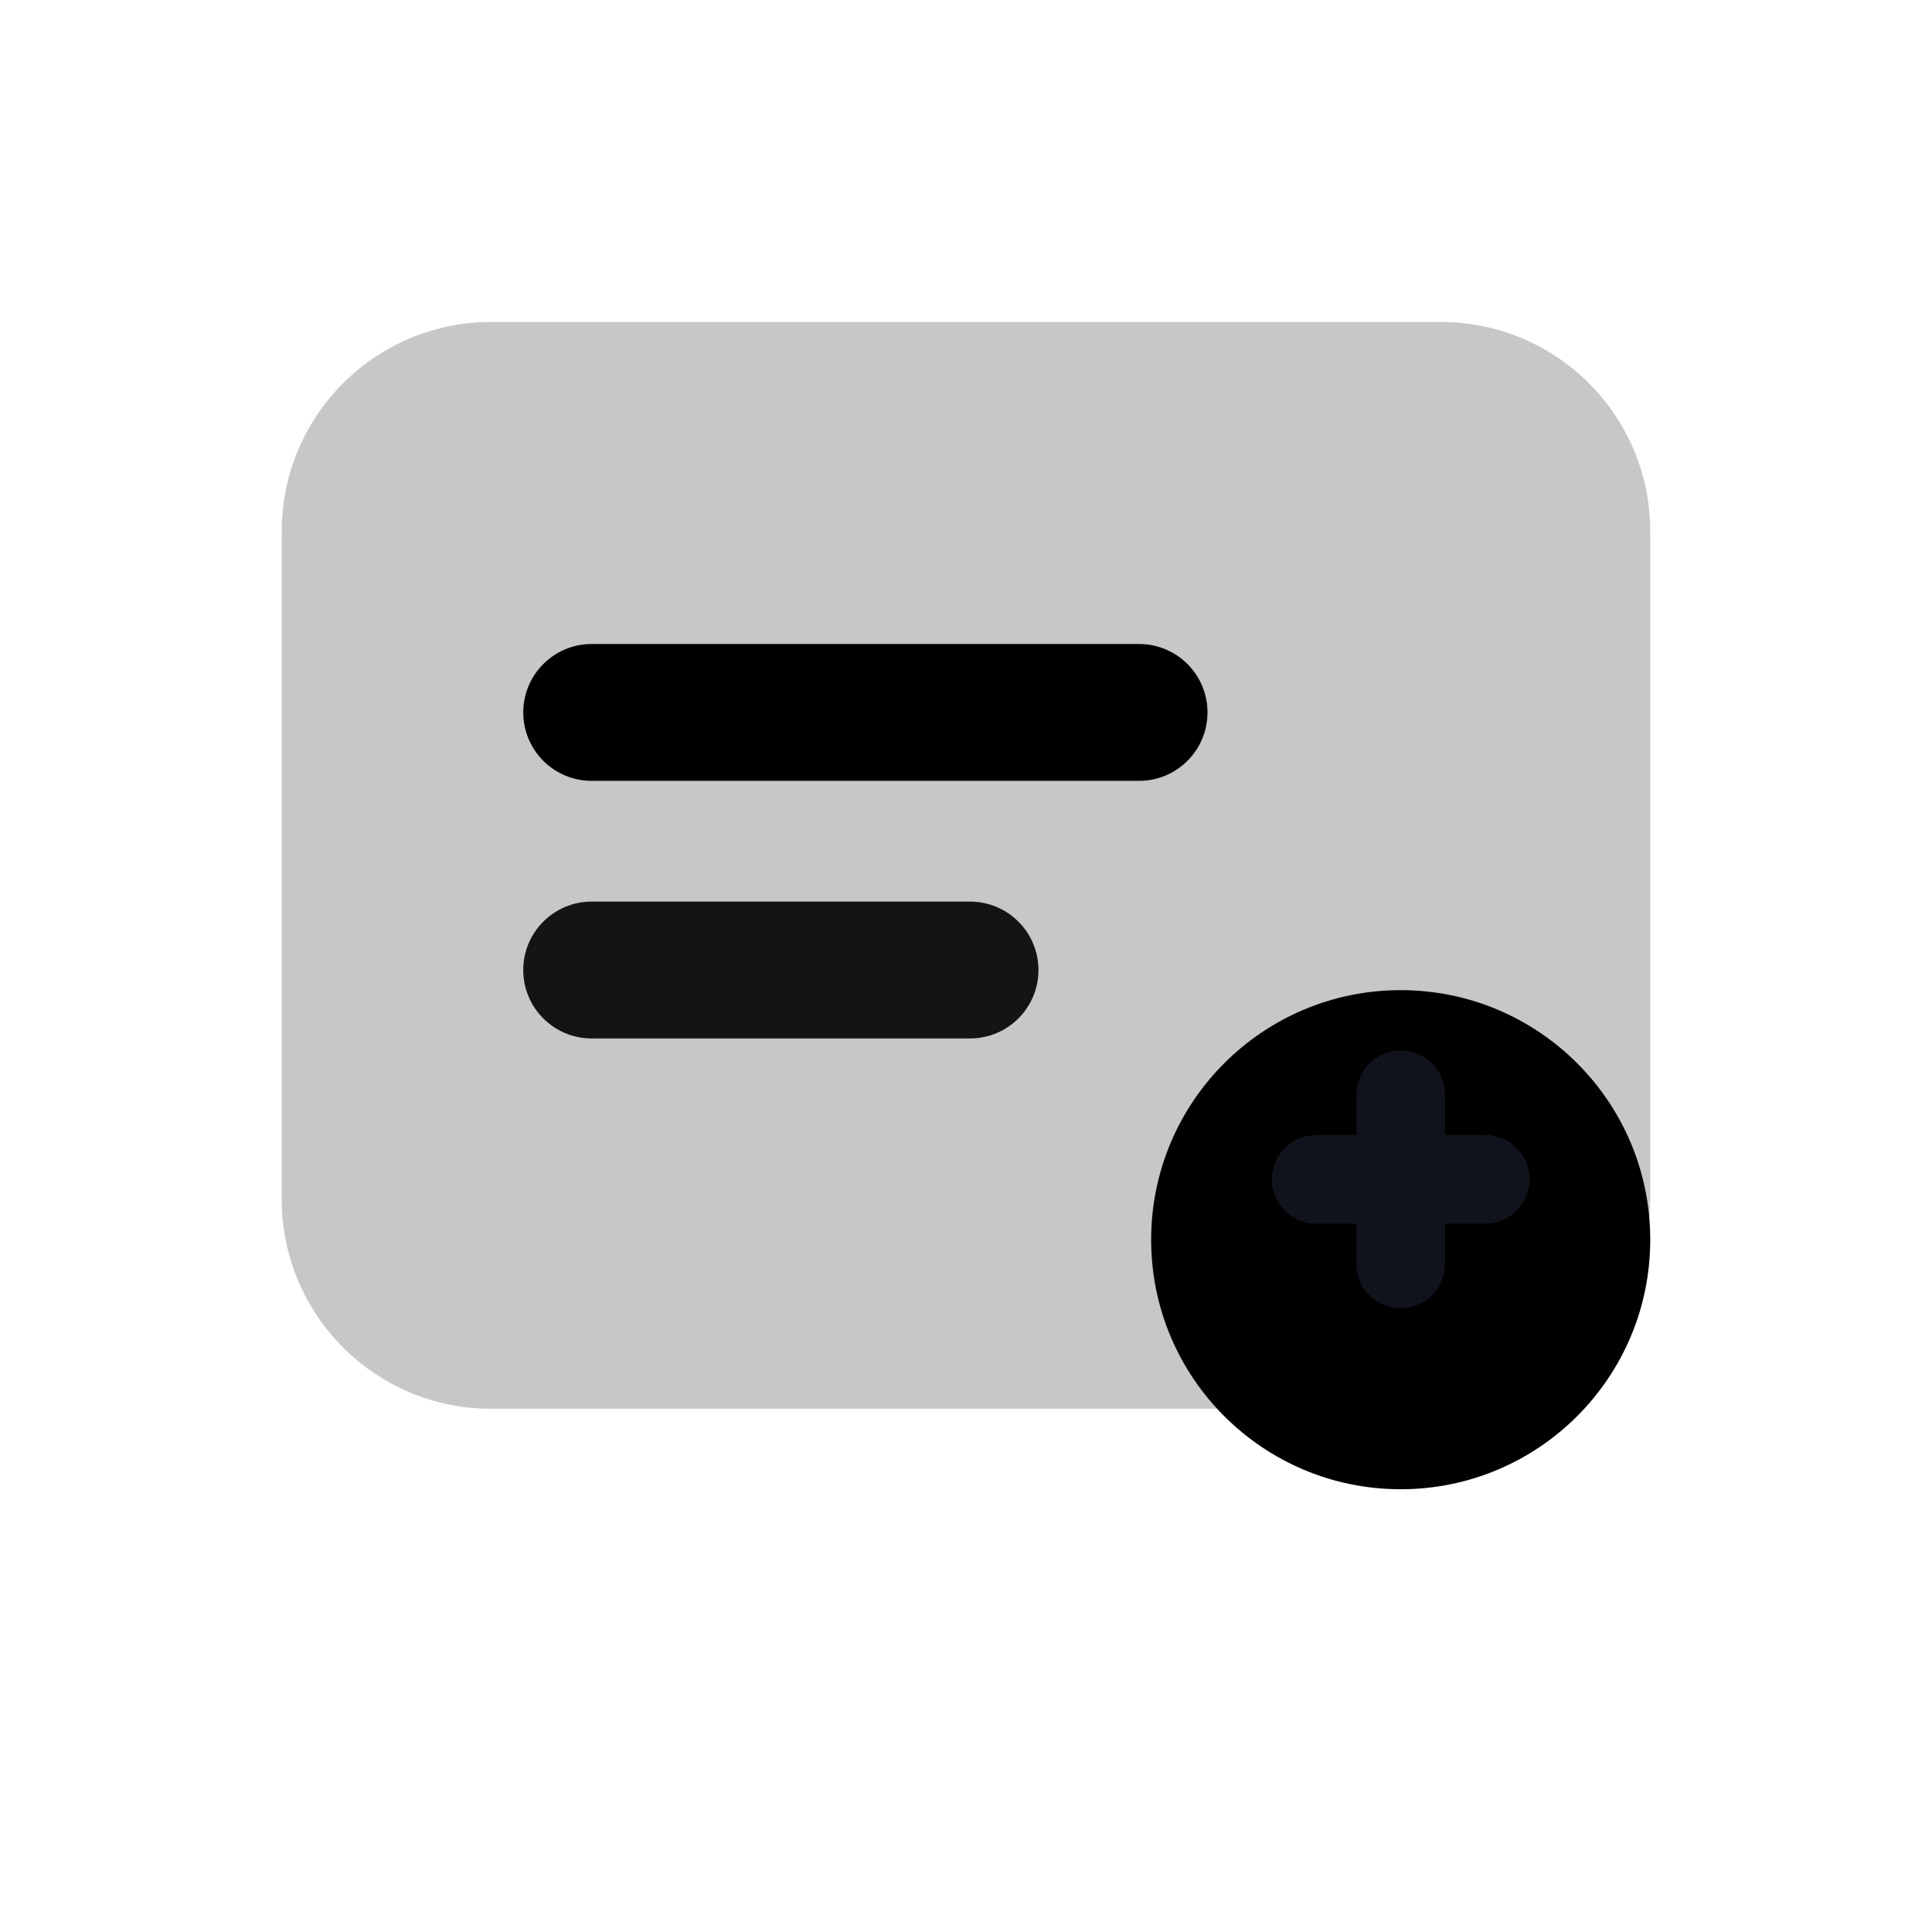
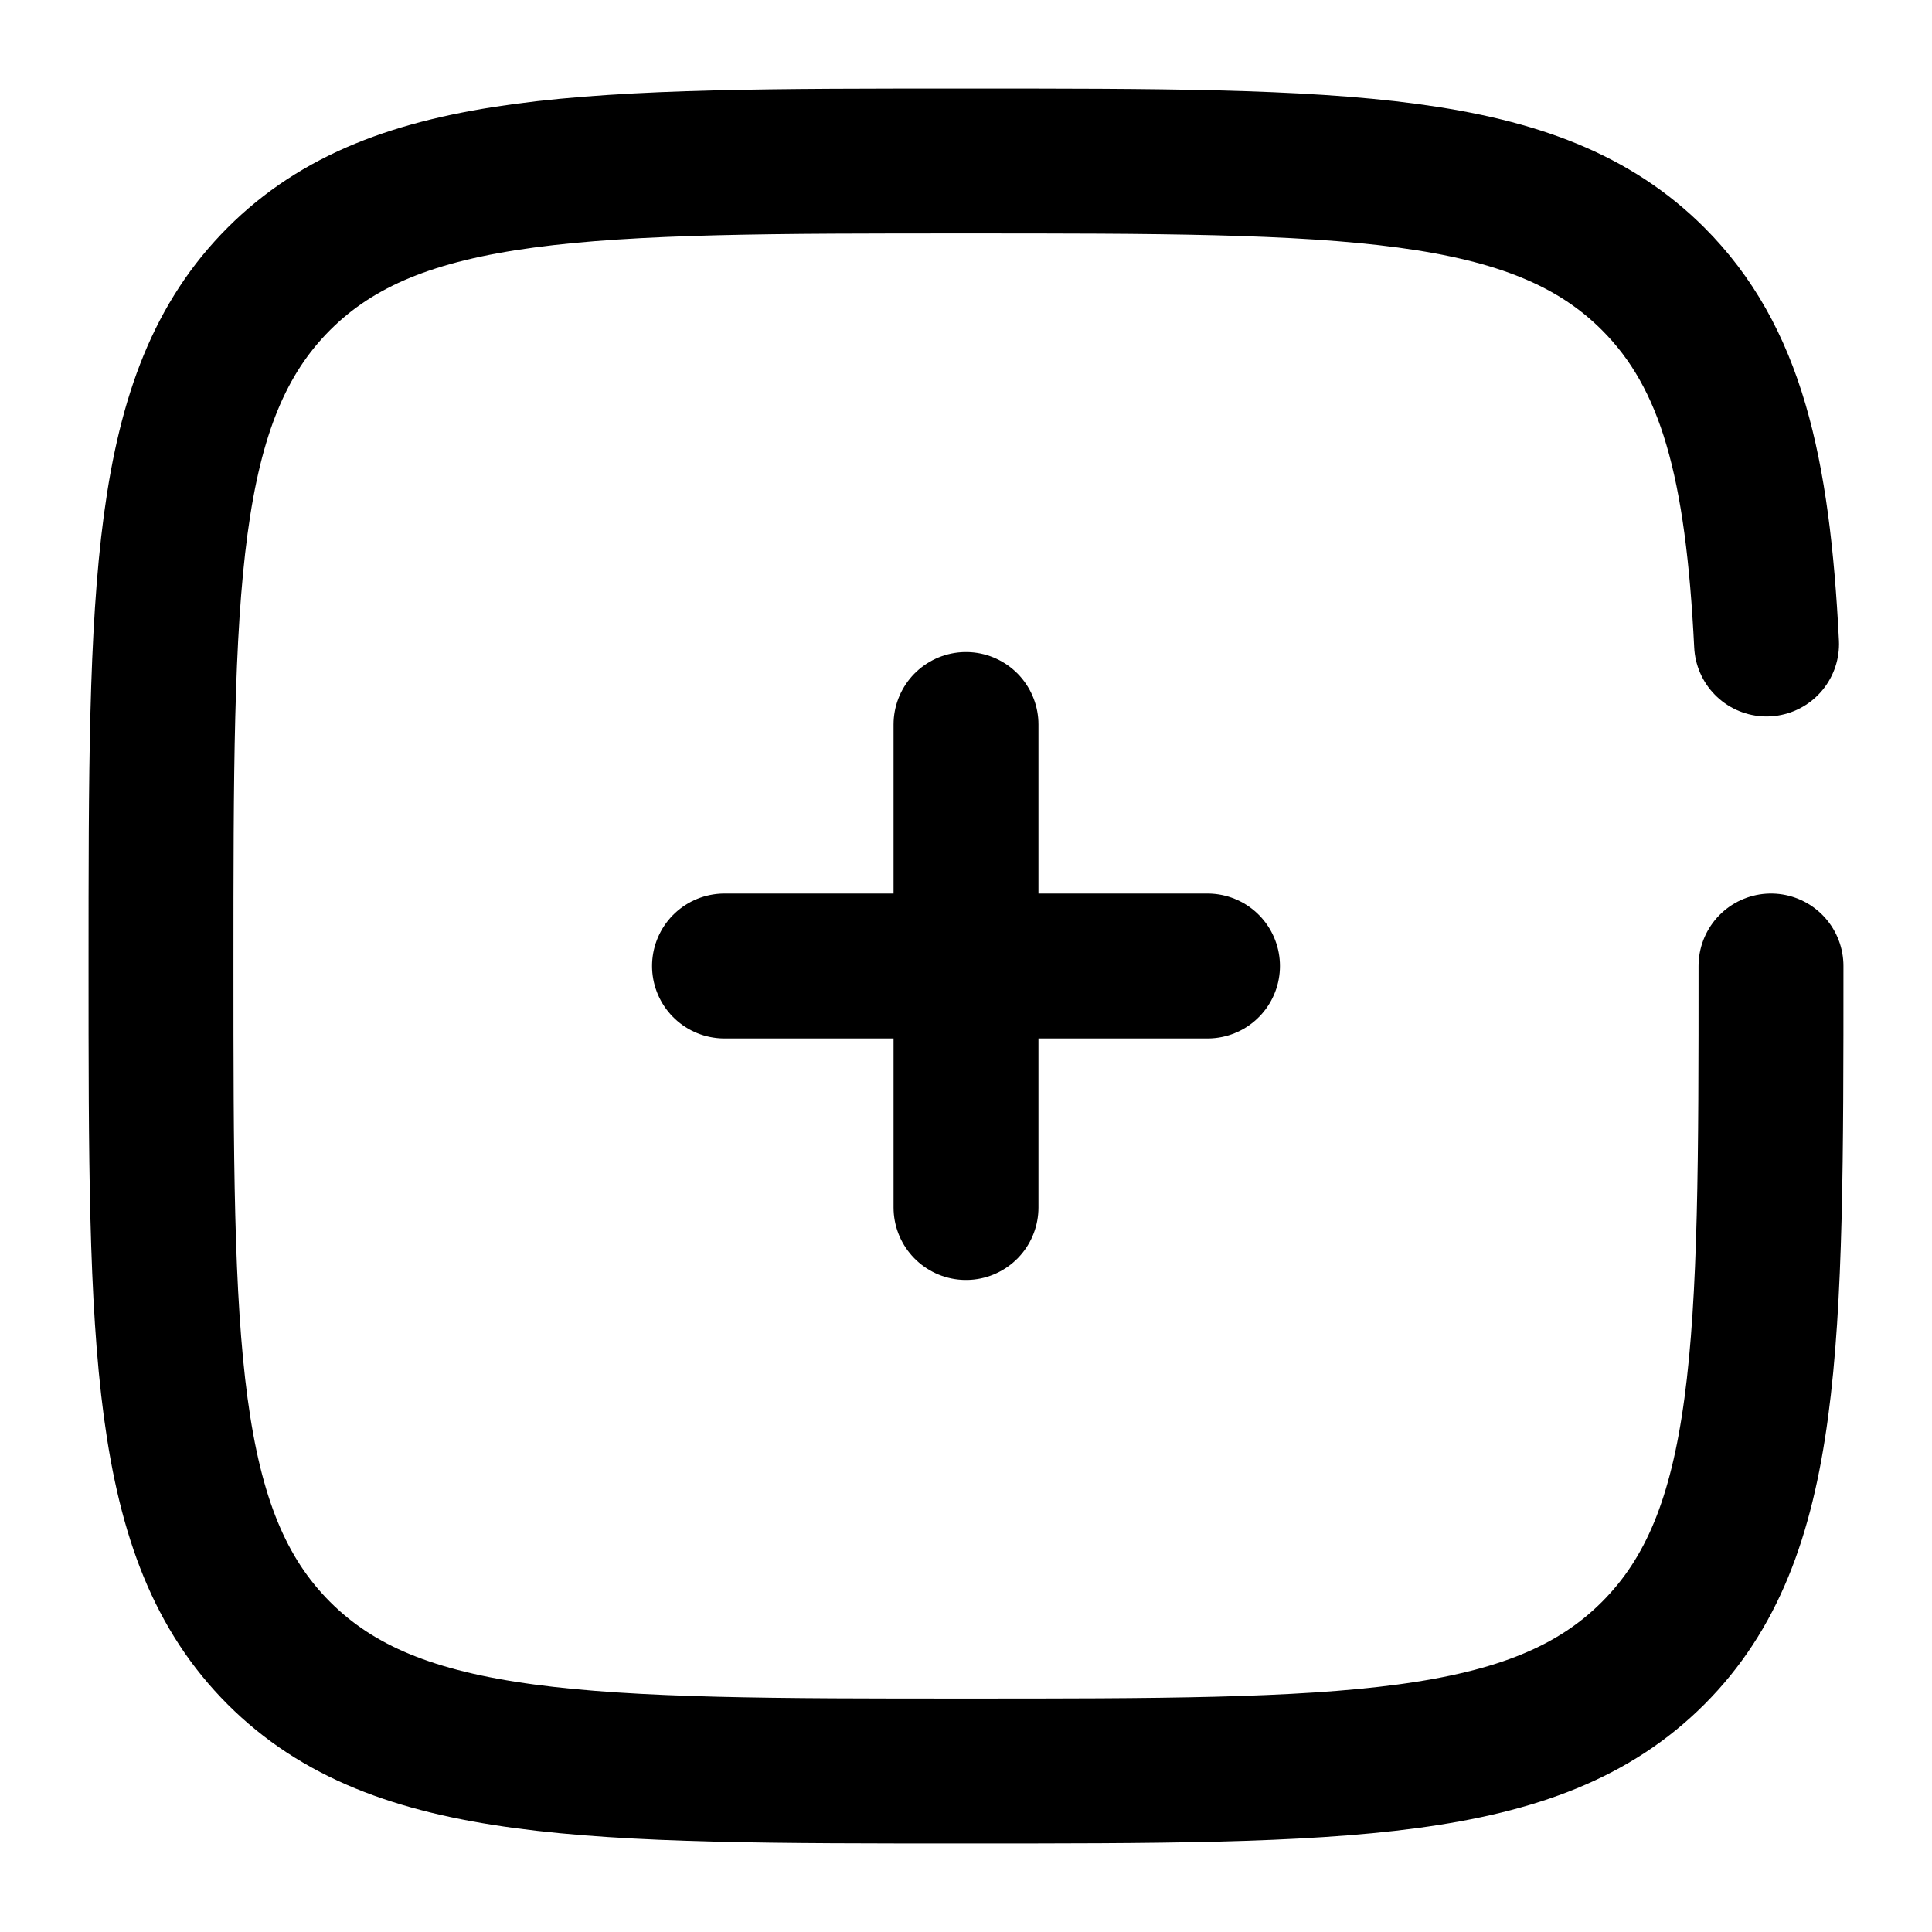
<svg xmlns="http://www.w3.org/2000/svg" viewBox="0 0 24 24" fill="none">
-   <rect x="3.5" y="4" width="17" height="13.5" rx="2.6" fill="currentColor" opacity="0.22" />
-   <rect x="6.5" y="8" width="8.5" height="1.7" rx="0.85" fill="currentColor" />
-   <rect x="6.5" y="11.2" width="6.4" height="1.7" rx="0.85" fill="currentColor" opacity="0.9" />
-   <circle cx="17.4" cy="15.4" r="3.1" fill="currentColor" />
-   <path d="M17.4 13.6v2.1" stroke="#11131c" stroke-width="1.1" stroke-linecap="round" />
-   <path d="M16.35 14.65h2.1" stroke="#11131c" stroke-width="1.1" stroke-linecap="round" />
+   <path d="M15 12H12M12 12H9M12 12V9M12 12V15" stroke="currentColor" stroke-width="1.8" stroke-linecap="round" />
+   <path d="M22 12c0 4.714 0 7.071-1.464 8.536C19.071 22 16.714 22 12 22s-7.071 0-8.536-1.464C2 19.071 2 16.714 2 12s0-7.071 1.464-8.536C4.929 2 7.286 2 12 2s7.071 0 8.536 1.464C21.51 4.438 21.836 5.807 21.945 8" stroke="currentColor" stroke-width="1.8" stroke-linecap="round" />
</svg>
